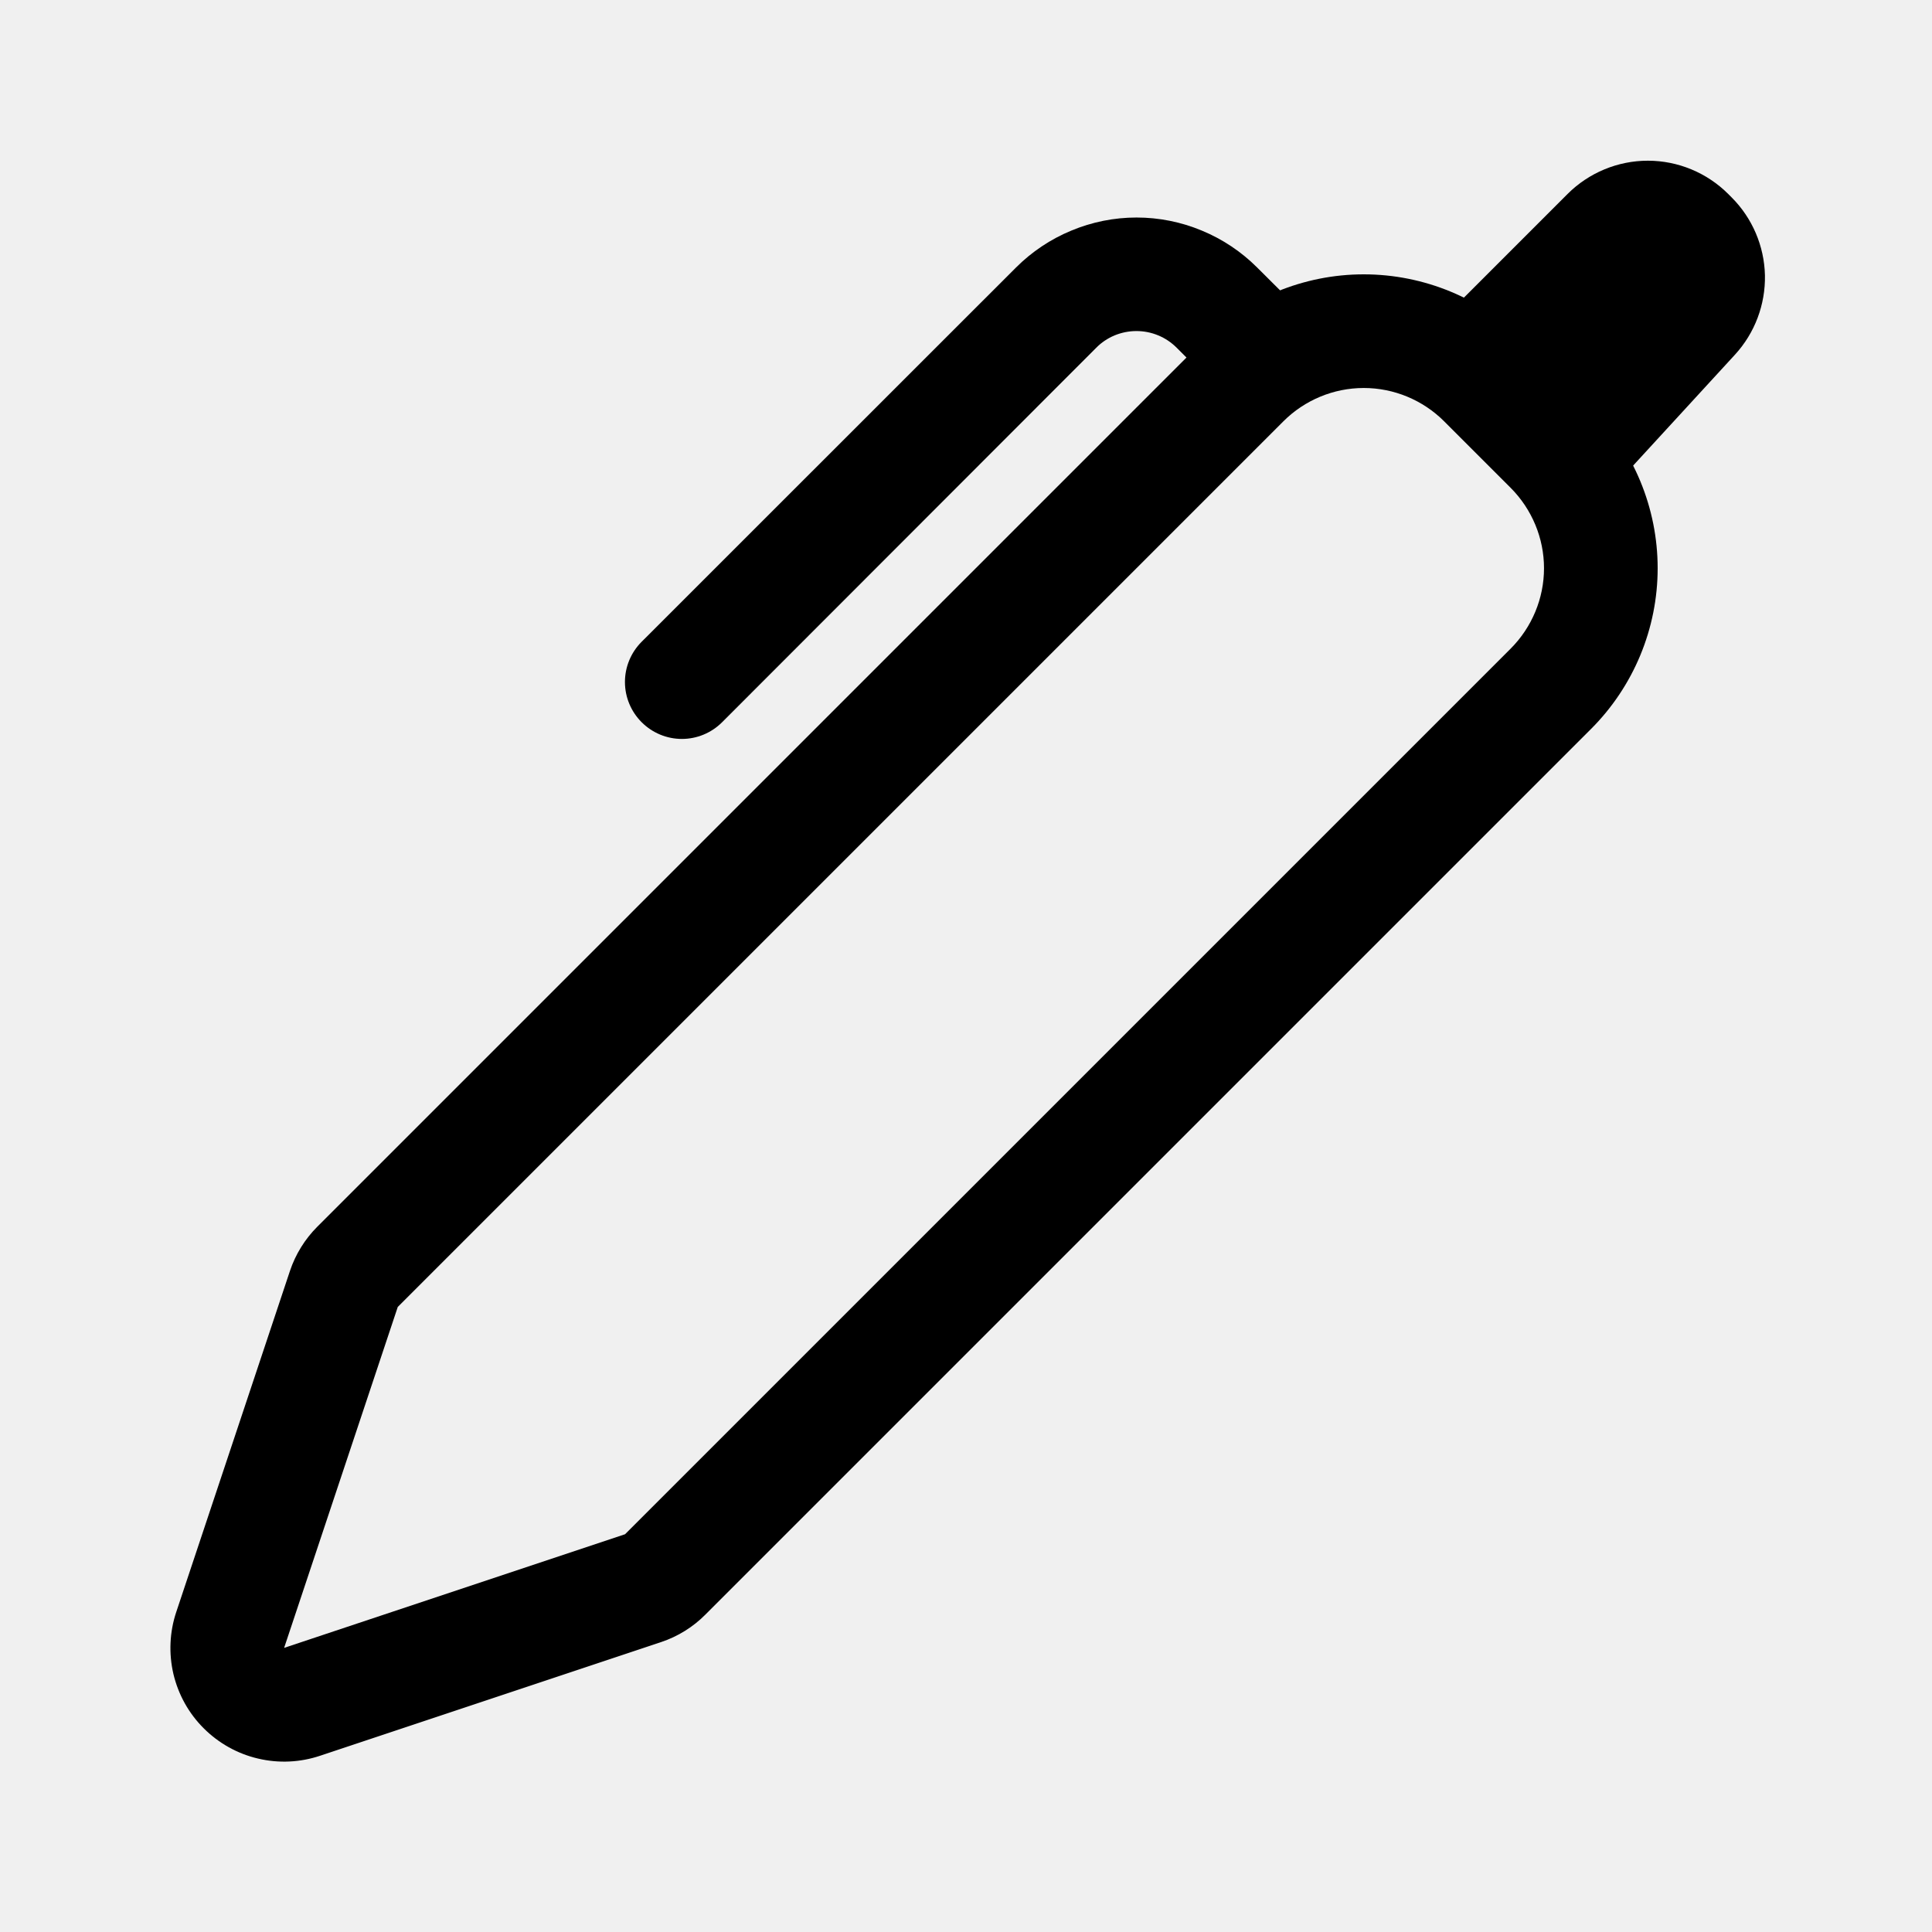
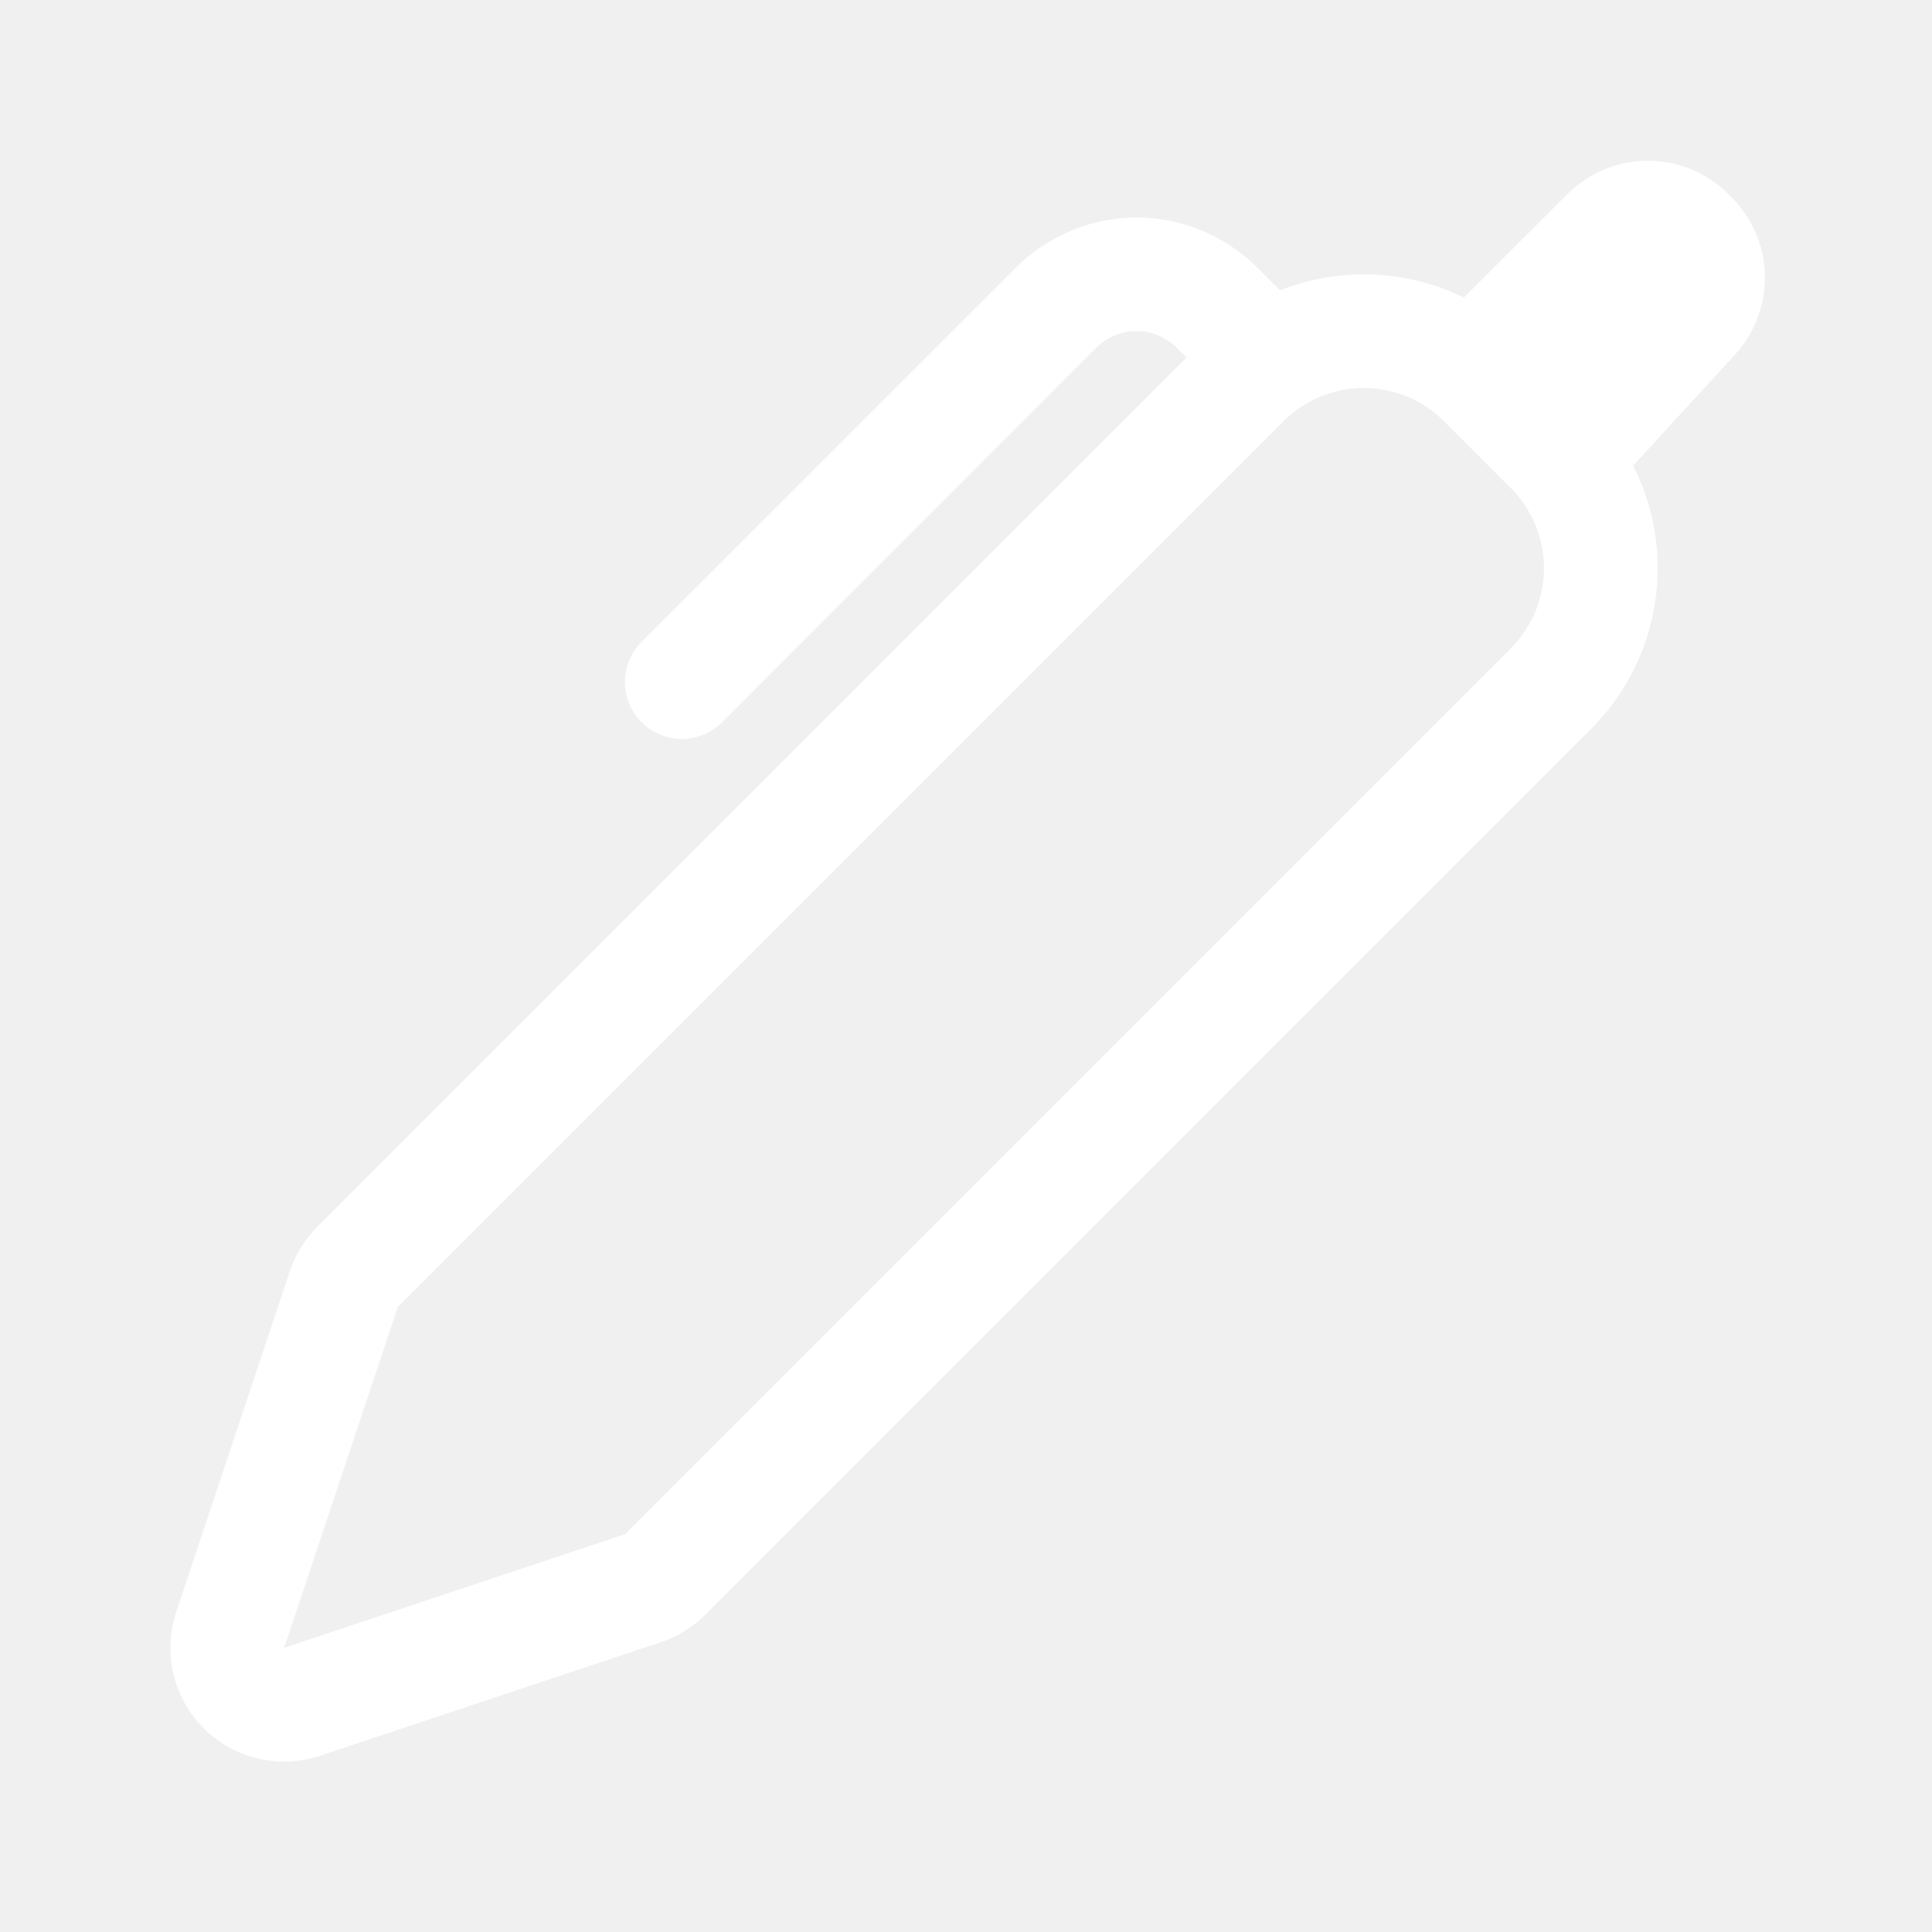
<svg xmlns="http://www.w3.org/2000/svg" width="17" height="17" viewBox="0 0 17 17" fill="none">
-   <path fill-rule="evenodd" clip-rule="evenodd" d="M6.207 14.207C6.098 14.317 5.964 14.4 5.817 14.449L2.817 15.449C2.641 15.508 2.452 15.517 2.271 15.474C2.09 15.432 1.924 15.339 1.793 15.208C1.661 15.077 1.569 14.911 1.526 14.73C1.484 14.55 1.492 14.36 1.551 14.184L2.551 11.184C2.6 11.037 2.683 10.903 2.793 10.793L10.586 3C10.961 2.625 11.47 2.414 12 2.414C12.53 2.414 13.039 2.625 13.414 3L14 3.586C14.375 3.961 14.586 4.47 14.586 5C14.586 5.53 14.375 6.039 14 6.414L6.207 14.207ZM3.5 11.5L11.293 3.707C11.48 3.52 11.735 3.414 12 3.414C12.265 3.414 12.52 3.52 12.707 3.707L13.293 4.293C13.48 4.481 13.586 4.735 13.586 5C13.586 5.265 13.48 5.519 13.293 5.707L5.5 13.5L2.5 14.5L3.5 11.5Z" fill="black" />
-   <path fill-rule="evenodd" clip-rule="evenodd" d="M10.354 3.06C10.307 3.013 10.252 2.976 10.191 2.951C10.131 2.926 10.066 2.913 10 2.913C9.934 2.913 9.869 2.926 9.808 2.951C9.748 2.976 9.692 3.013 9.646 3.06L6.354 6.355C6.26 6.449 6.133 6.502 6 6.502C5.867 6.502 5.74 6.449 5.646 6.355C5.552 6.261 5.499 6.134 5.499 6.001C5.499 5.868 5.552 5.741 5.646 5.647L8.94 2.354C9.079 2.215 9.245 2.104 9.427 2.029C9.609 1.953 9.804 1.914 10.001 1.914C10.198 1.914 10.393 1.953 10.575 2.029C10.757 2.104 10.923 2.215 11.062 2.354L11.355 2.646C11.449 2.74 11.502 2.867 11.502 3C11.502 3.132 11.449 3.26 11.355 3.353C11.262 3.447 11.134 3.5 11.002 3.5C10.869 3.5 10.742 3.448 10.648 3.354L10.355 3.061L10.354 3.06Z" fill="black" />
-   <path d="M13.793 1.707C13.98 1.52 14.235 1.414 14.5 1.414C14.765 1.414 15.02 1.52 15.207 1.707L15.237 1.737C15.419 1.919 15.524 2.165 15.53 2.422C15.535 2.68 15.441 2.93 15.267 3.12L14 4.5L12.5 3L13.793 1.707Z" fill="black" />
+   <path fill-rule="evenodd" clip-rule="evenodd" d="M6.207 14.207C6.098 14.317 5.964 14.4 5.817 14.449L2.817 15.449C2.641 15.508 2.452 15.517 2.271 15.474C2.09 15.432 1.924 15.339 1.793 15.208C1.661 15.077 1.569 14.911 1.526 14.73C1.484 14.55 1.492 14.36 1.551 14.184L2.551 11.184C2.6 11.037 2.683 10.903 2.793 10.793L10.586 3C10.961 2.625 11.47 2.414 12 2.414C12.53 2.414 13.039 2.625 13.414 3L14 3.586C14.375 3.961 14.586 4.47 14.586 5C14.586 5.53 14.375 6.039 14 6.414L6.207 14.207ZM3.5 11.5L11.293 3.707C11.48 3.52 11.735 3.414 12 3.414C12.265 3.414 12.52 3.52 12.707 3.707L13.293 4.293C13.48 4.481 13.586 4.735 13.586 5C13.586 5.265 13.48 5.519 13.293 5.707L5.5 13.5L2.5 14.5L3.5 11.5Z" fill="#FFFFFF" />
+   <path fill-rule="evenodd" clip-rule="evenodd" d="M10.354 3.06C10.307 3.013 10.252 2.976 10.191 2.951C10.131 2.926 10.066 2.913 10 2.913C9.934 2.913 9.869 2.926 9.808 2.951C9.748 2.976 9.692 3.013 9.646 3.06L6.354 6.355C6.26 6.449 6.133 6.502 6 6.502C5.867 6.502 5.74 6.449 5.646 6.355C5.552 6.261 5.499 6.134 5.499 6.001C5.499 5.868 5.552 5.741 5.646 5.647L8.94 2.354C9.079 2.215 9.245 2.104 9.427 2.029C9.609 1.953 9.804 1.914 10.001 1.914C10.198 1.914 10.393 1.953 10.575 2.029C10.757 2.104 10.923 2.215 11.062 2.354L11.355 2.646C11.449 2.74 11.502 2.867 11.502 3C11.502 3.132 11.449 3.26 11.355 3.353C11.262 3.447 11.134 3.5 11.002 3.5C10.869 3.5 10.742 3.448 10.648 3.354L10.355 3.061L10.354 3.06Z" fill="#FFFFFF" />
+   <path d="M13.793 1.707C13.98 1.52 14.235 1.414 14.5 1.414C14.765 1.414 15.02 1.52 15.207 1.707L15.237 1.737C15.419 1.919 15.524 2.165 15.53 2.422C15.535 2.68 15.441 2.93 15.267 3.12L14 4.5L12.5 3L13.793 1.707Z" fill="#FFFFFF" />
</svg>
